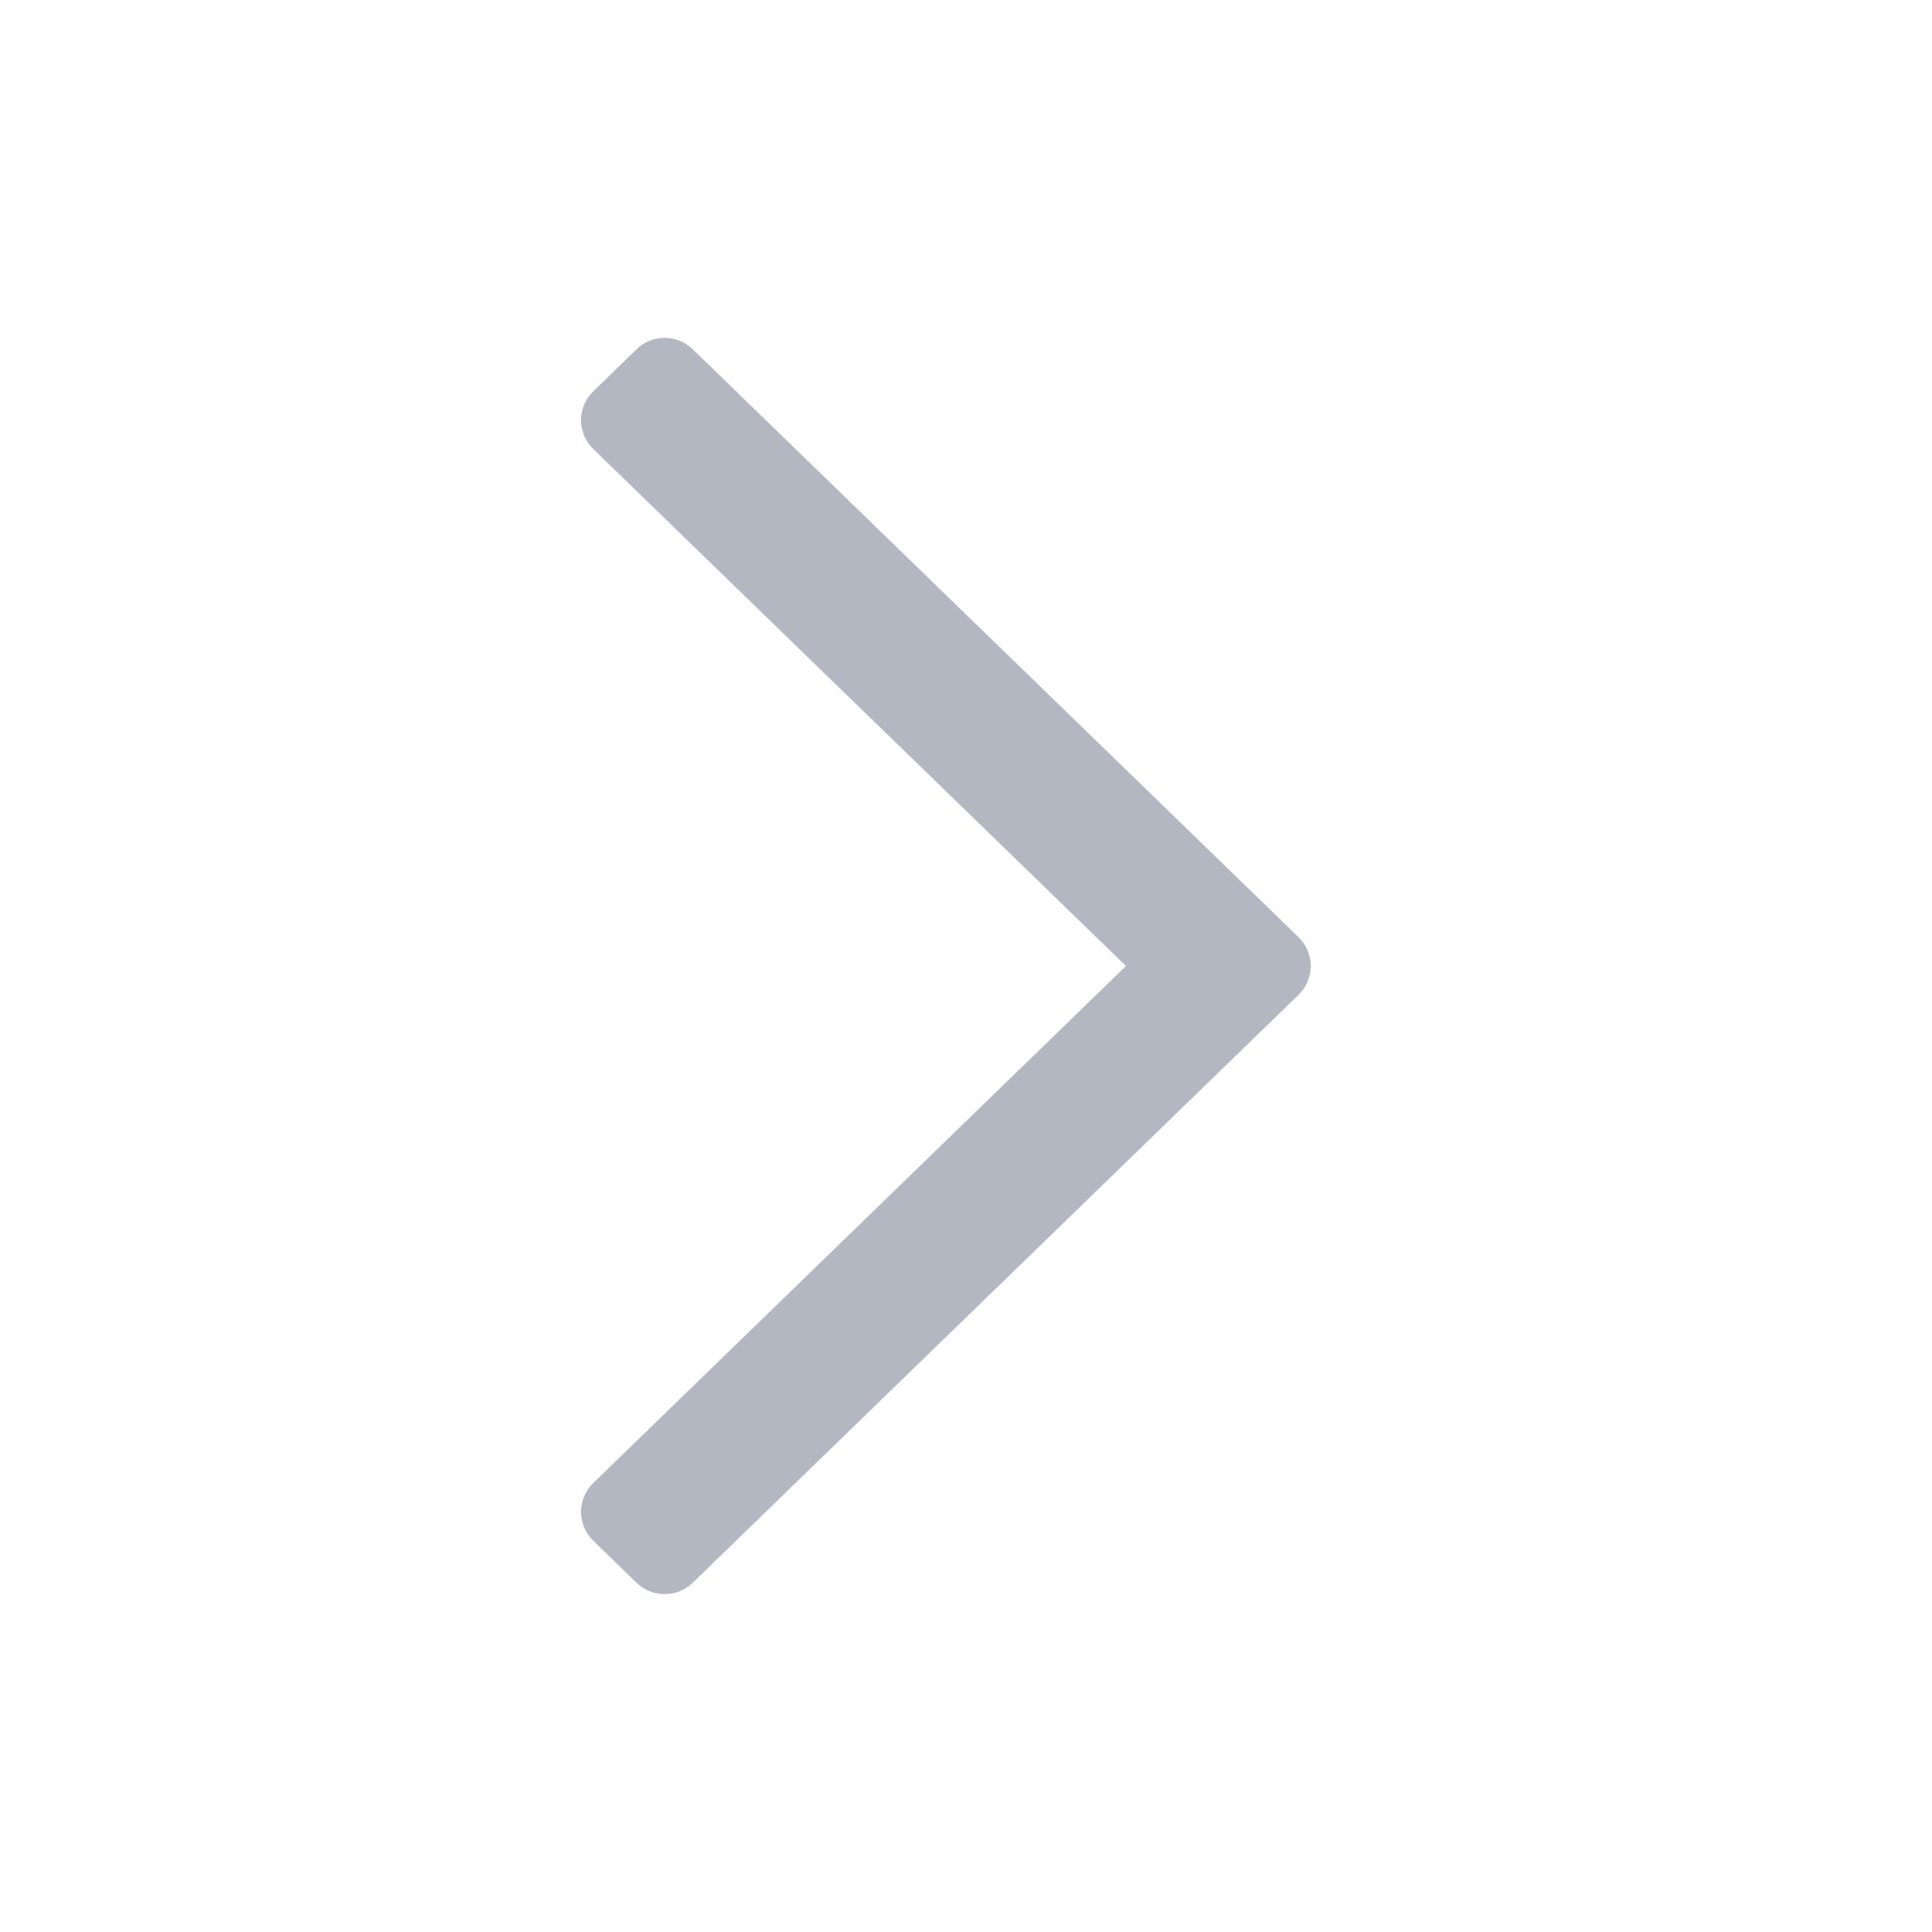
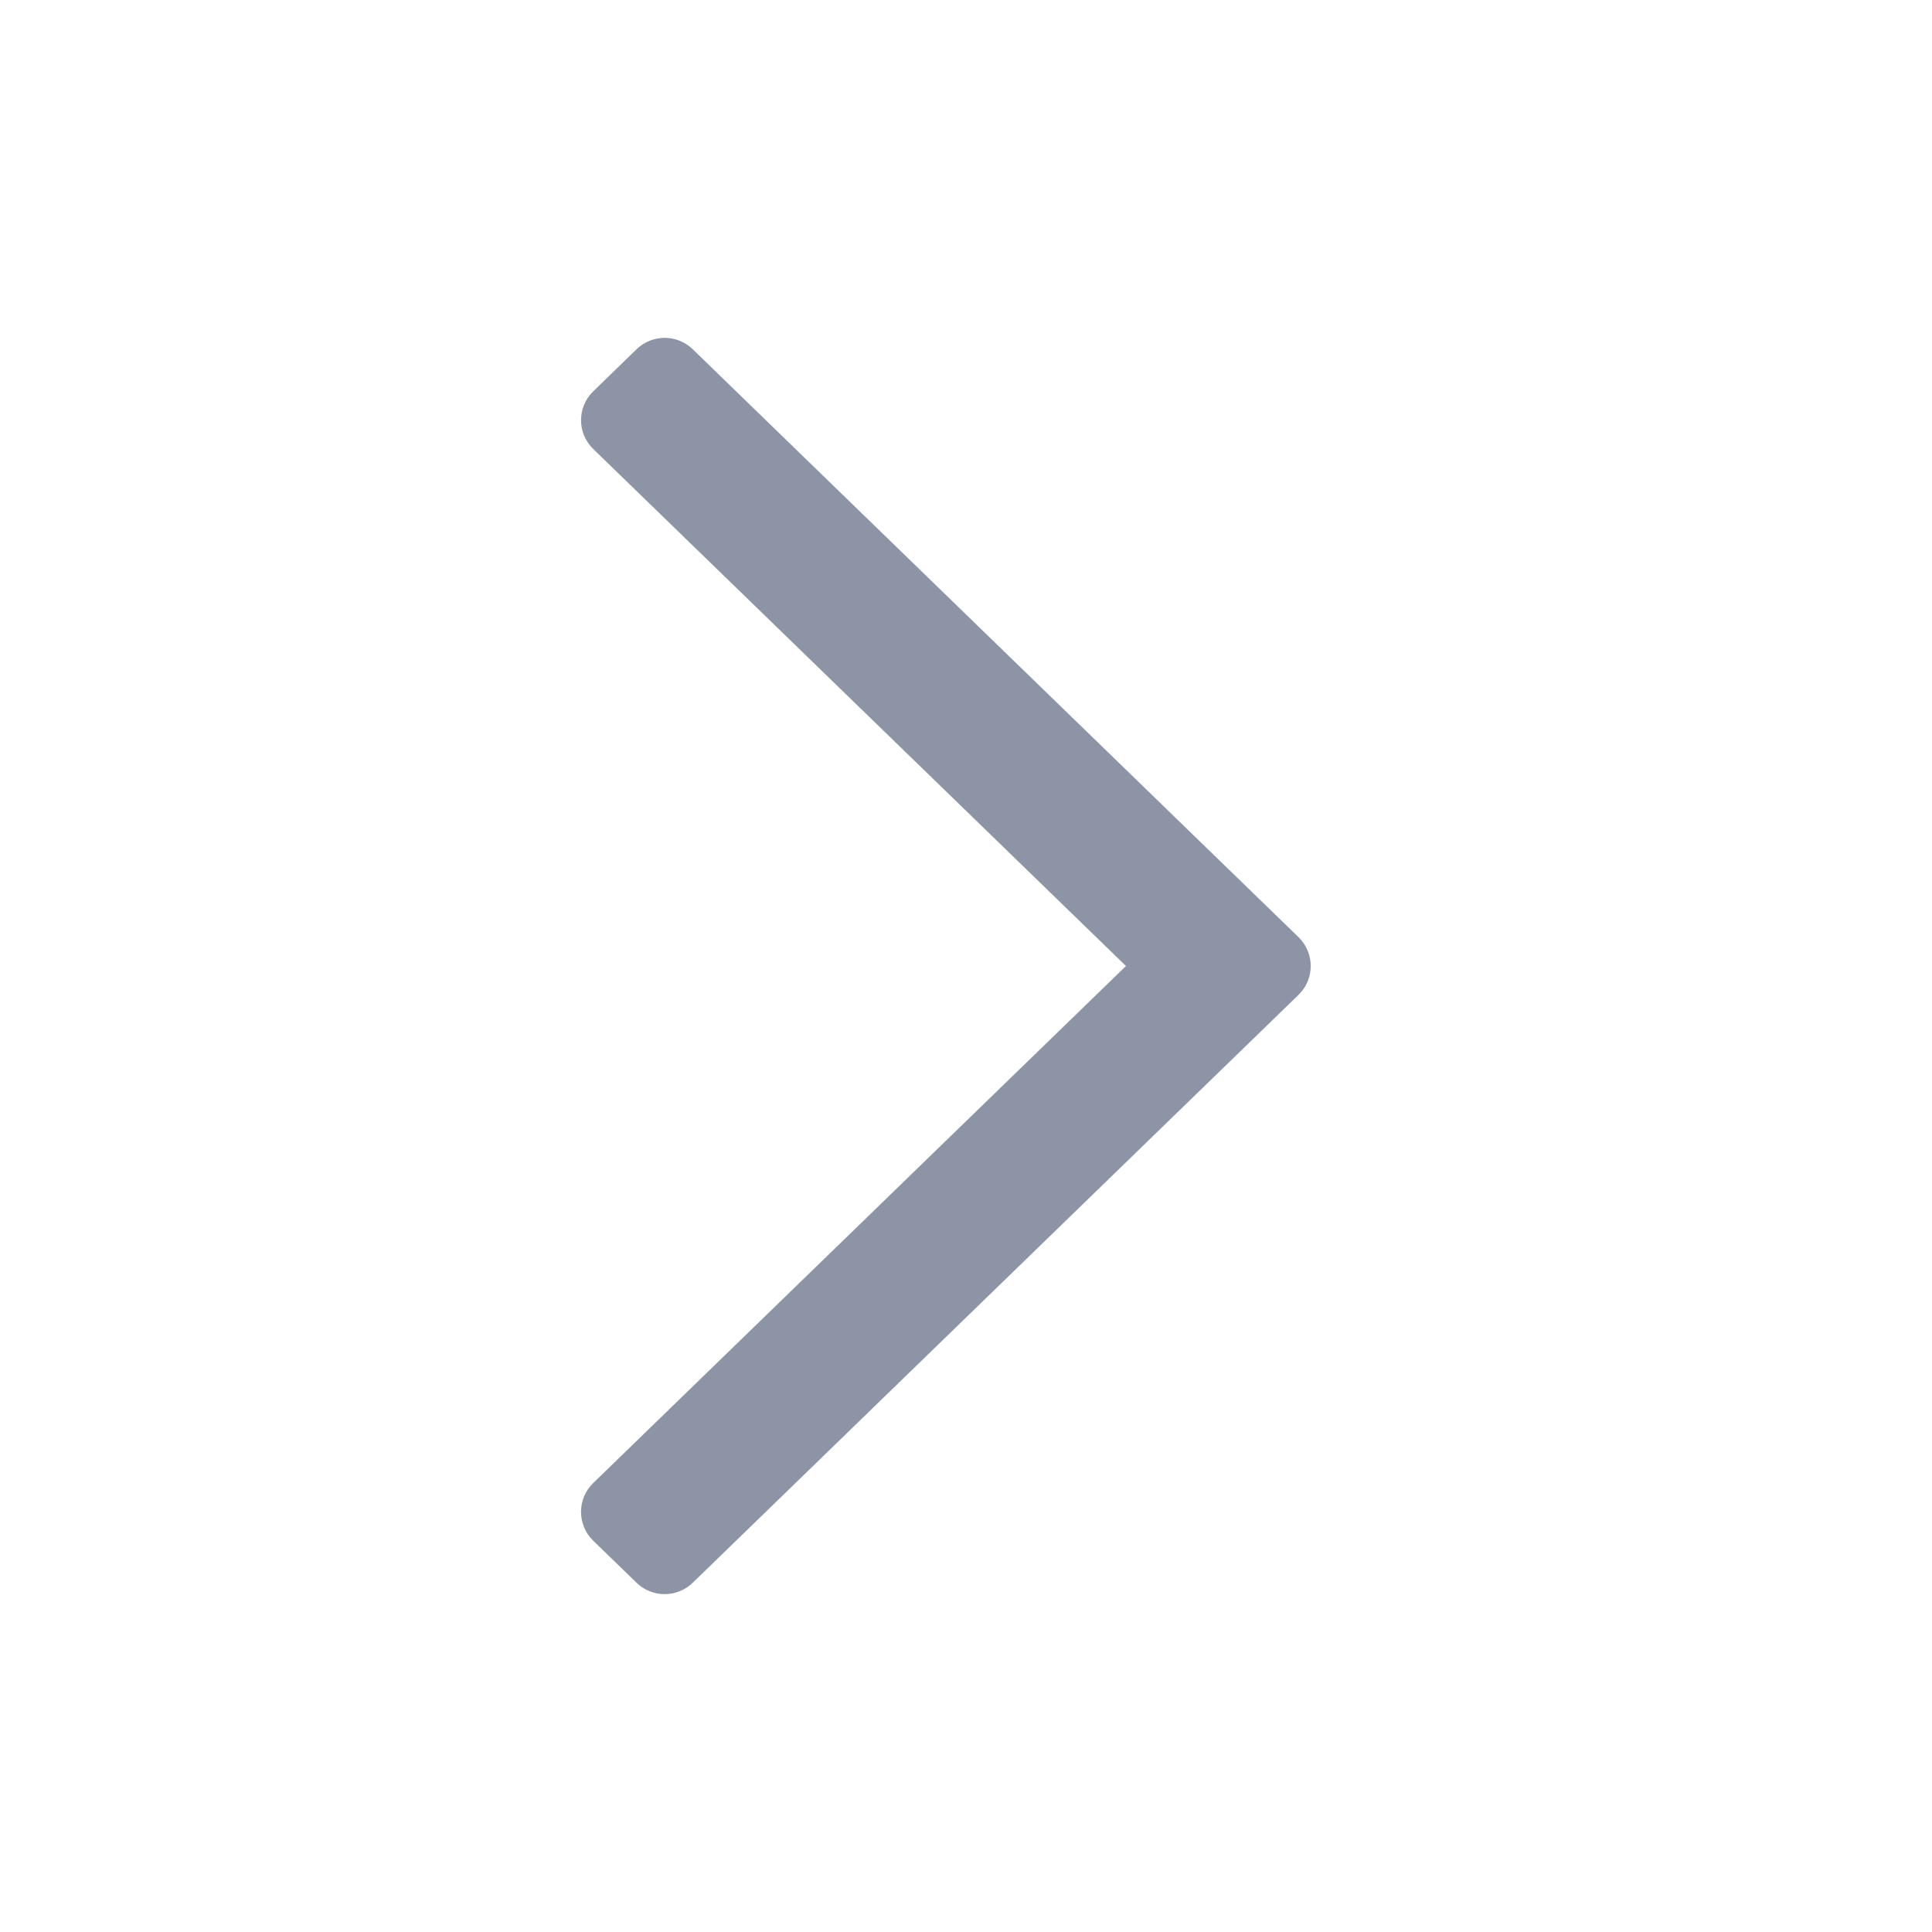
<svg xmlns="http://www.w3.org/2000/svg" width="24" height="24" viewBox="0 0 24 24" fill="none">
-   <path fill-rule="evenodd" clip-rule="evenodd" d="M13.987 12L7.37 5.578C7.167 5.382 7.167 5.057 7.37 4.861L7.908 4.338C8.102 4.15 8.411 4.15 8.605 4.338L16.13 11.641C16.333 11.838 16.333 12.162 16.13 12.359L8.605 19.662C8.411 19.85 8.102 19.85 7.908 19.662L7.37 19.14C7.167 18.943 7.167 18.618 7.37 18.422L13.987 12Z" fill="#B2B7C2" />
+   <path fill-rule="evenodd" clip-rule="evenodd" d="M13.987 12L7.37 5.578C7.167 5.382 7.167 5.057 7.37 4.861L7.908 4.338C8.102 4.15 8.411 4.15 8.605 4.338L16.13 11.641C16.333 11.838 16.333 12.162 16.13 12.359L8.605 19.662C8.411 19.85 8.102 19.85 7.908 19.662L7.37 19.14C7.167 18.943 7.167 18.618 7.37 18.422L13.987 12Z" fill="#8D94A5" />
</svg>
